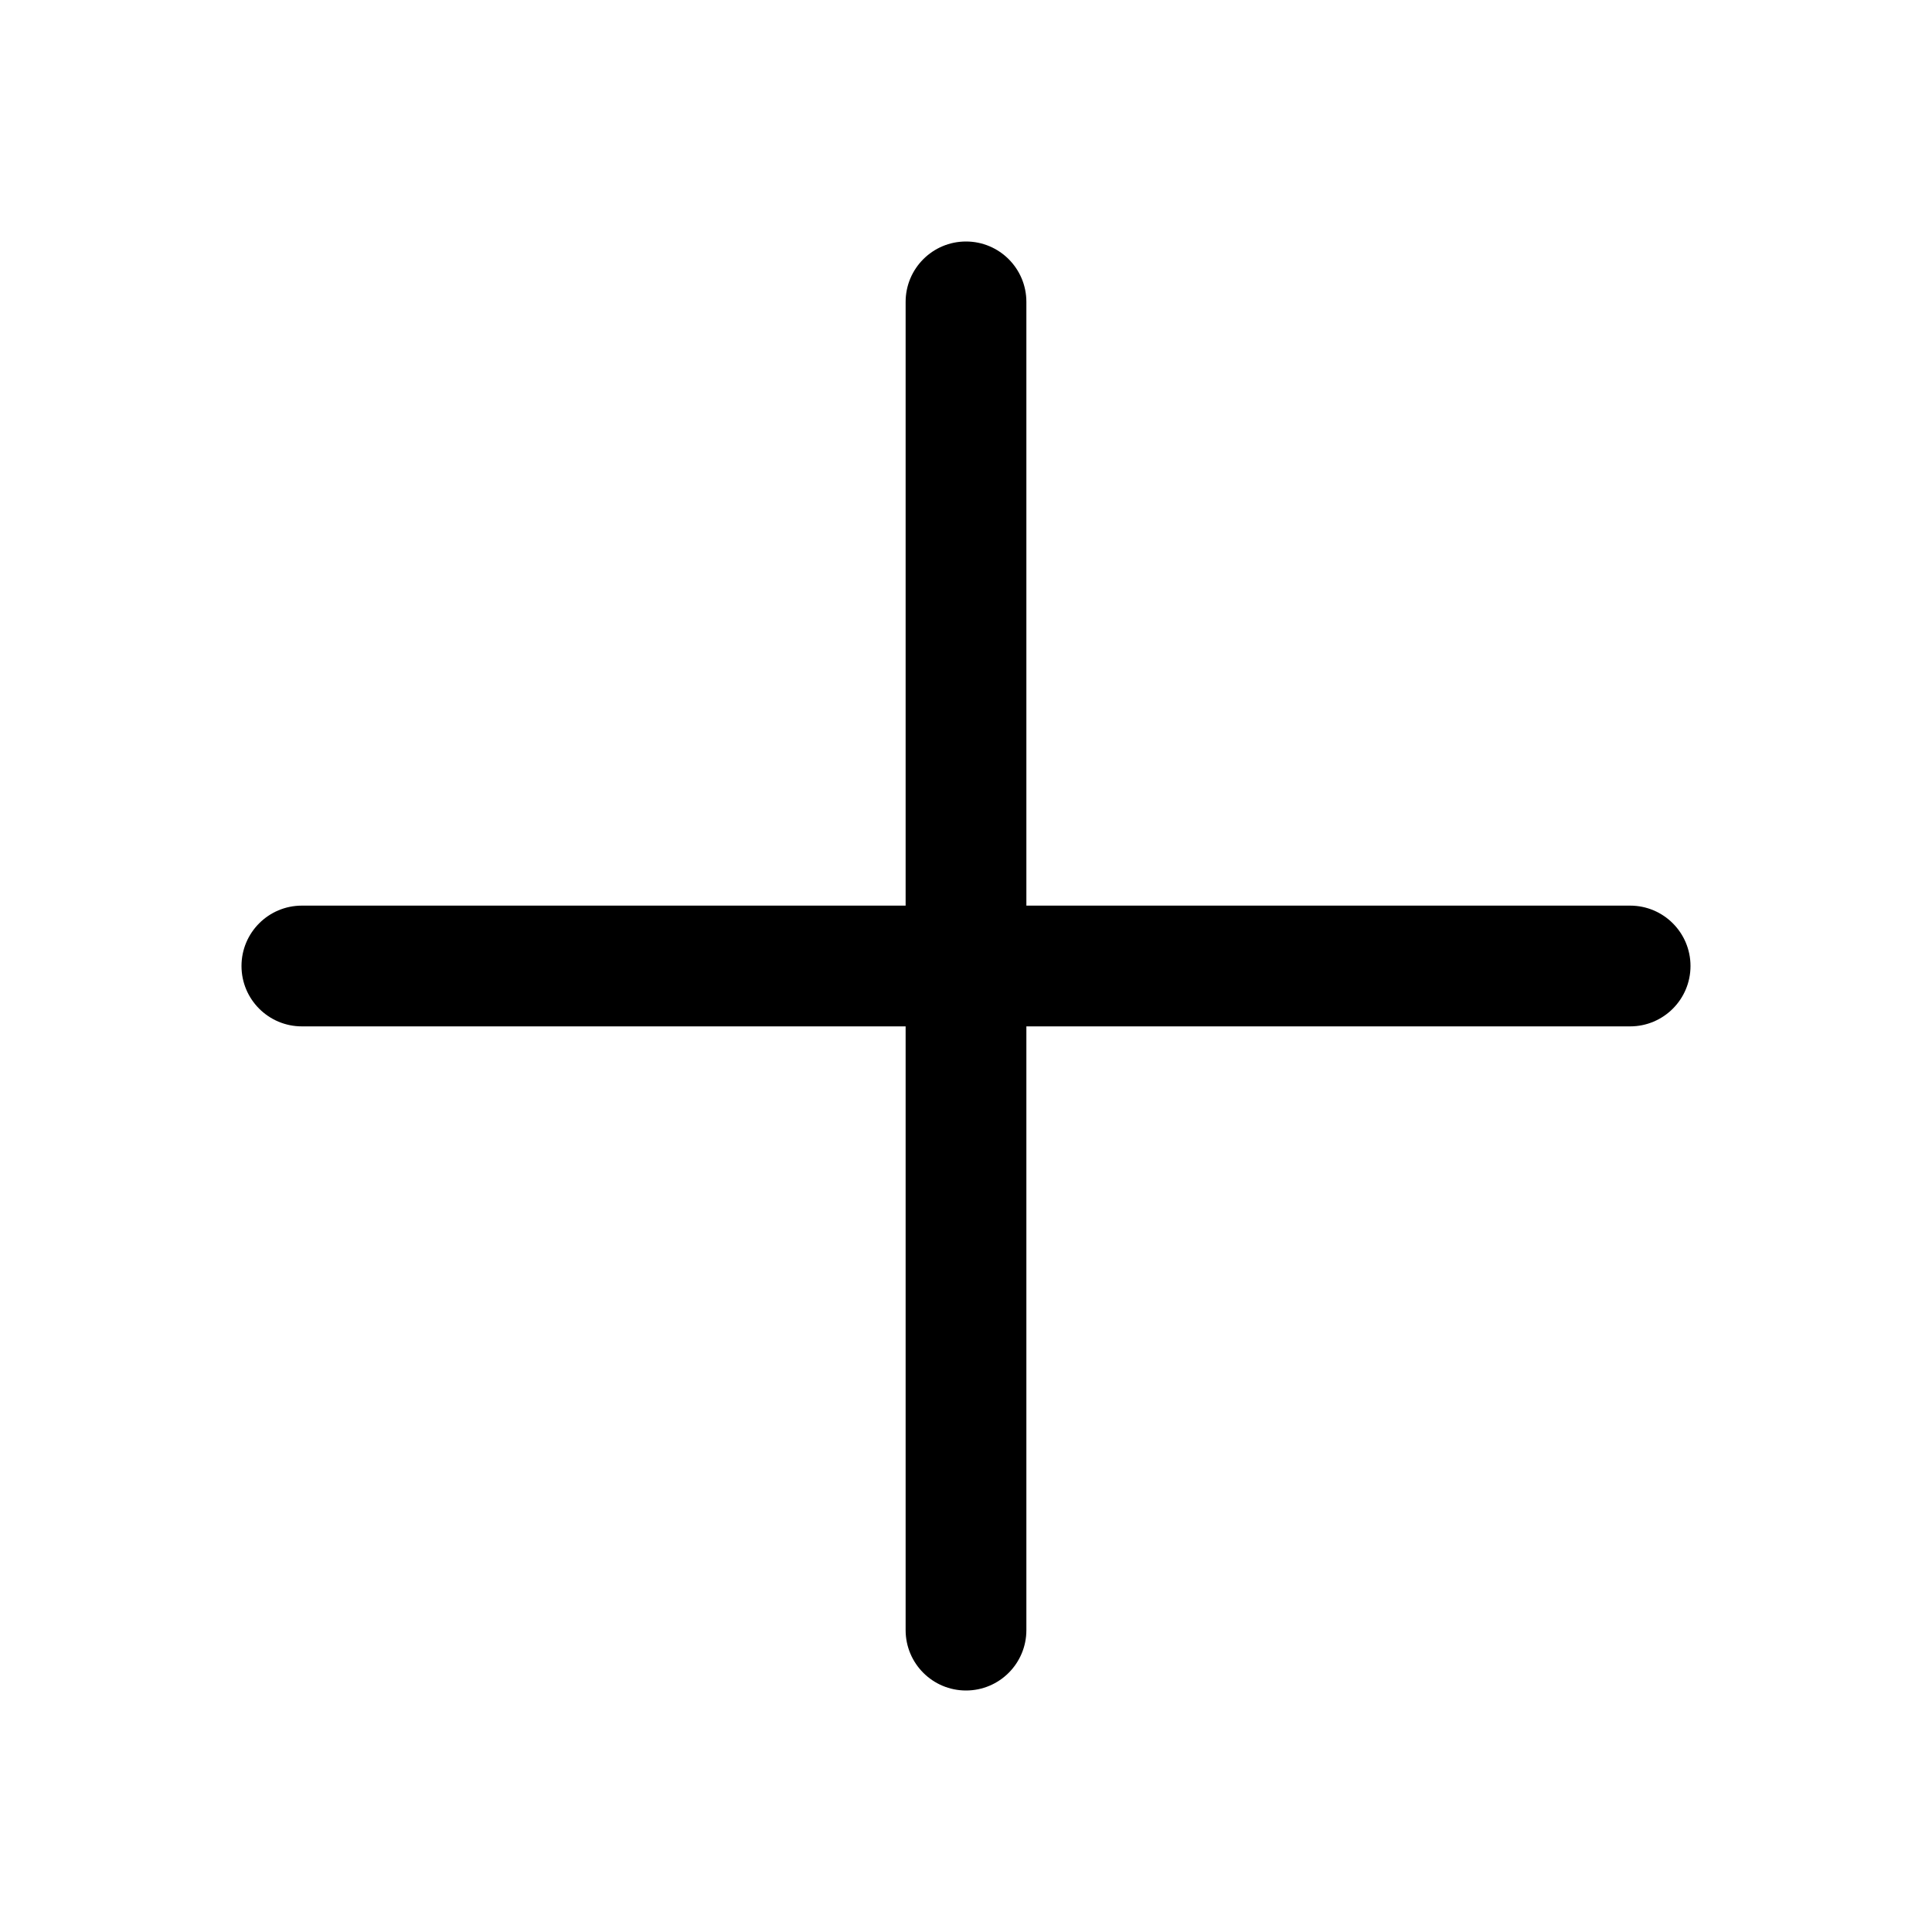
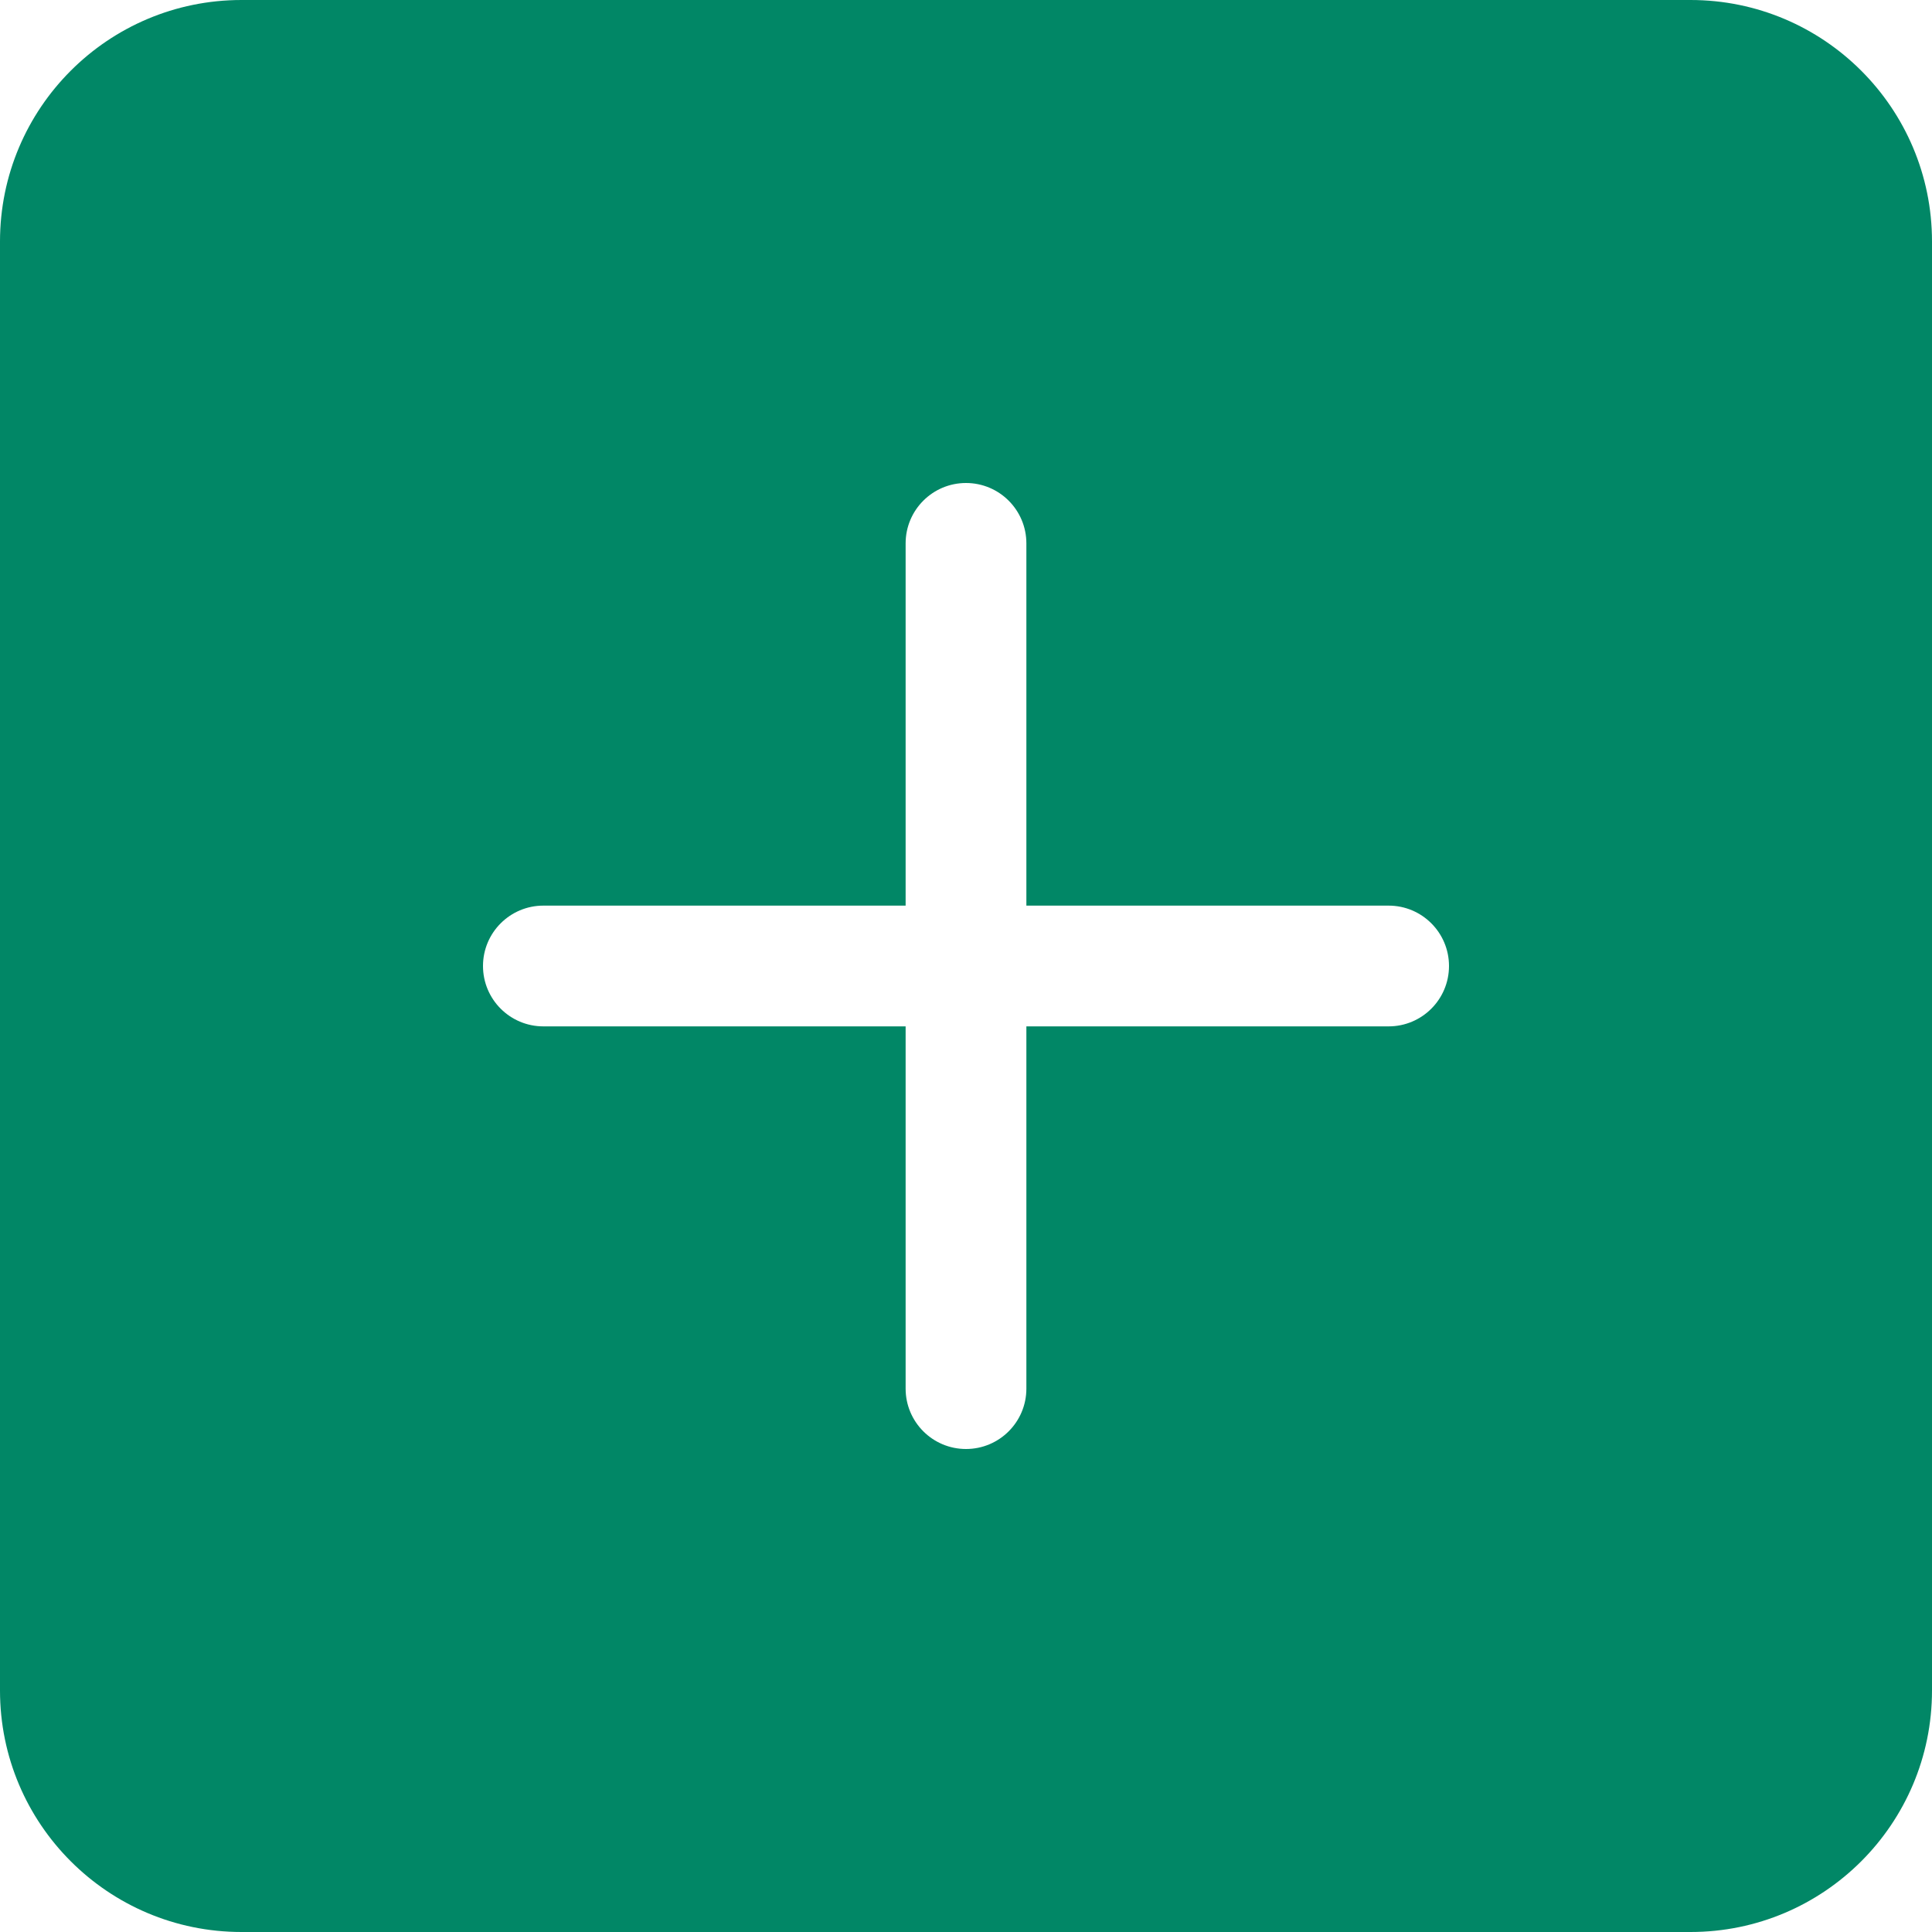
- <svg xmlns="http://www.w3.org/2000/svg" width="16" height="16" fill="currentColor" class="bi bi-plus-lg" viewBox="0 0 16 16">
-   <path fill-rule="evenodd" d="M8 2a.5.5 0 0 1 .5.5v5h5a.5.5 0 0 1 0 1h-5v5a.5.5 0 0 1-1 0v-5h-5a.5.5 0 0 1 0-1h5v-5A.5.5 0 0 1 8 2" />
+ <svg xmlns="http://www.w3.org/2000/svg" width="16" height="16" fill="#018766" class="bi bi-plus-square-fill" viewBox="0 0 16 16">
+   <path d="M2 0a2 2 0 0 0-2 2v12a2 2 0 0 0 2 2h12a2 2 0 0 0 2-2V2a2 2 0 0 0-2-2zm6.5 4.5v3h3a.5.5 0 0 1 0 1h-3v3a.5.5 0 0 1-1 0v-3h-3a.5.5 0 0 1 0-1h3v-3a.5.5 0 0 1 1 0" />
</svg>
